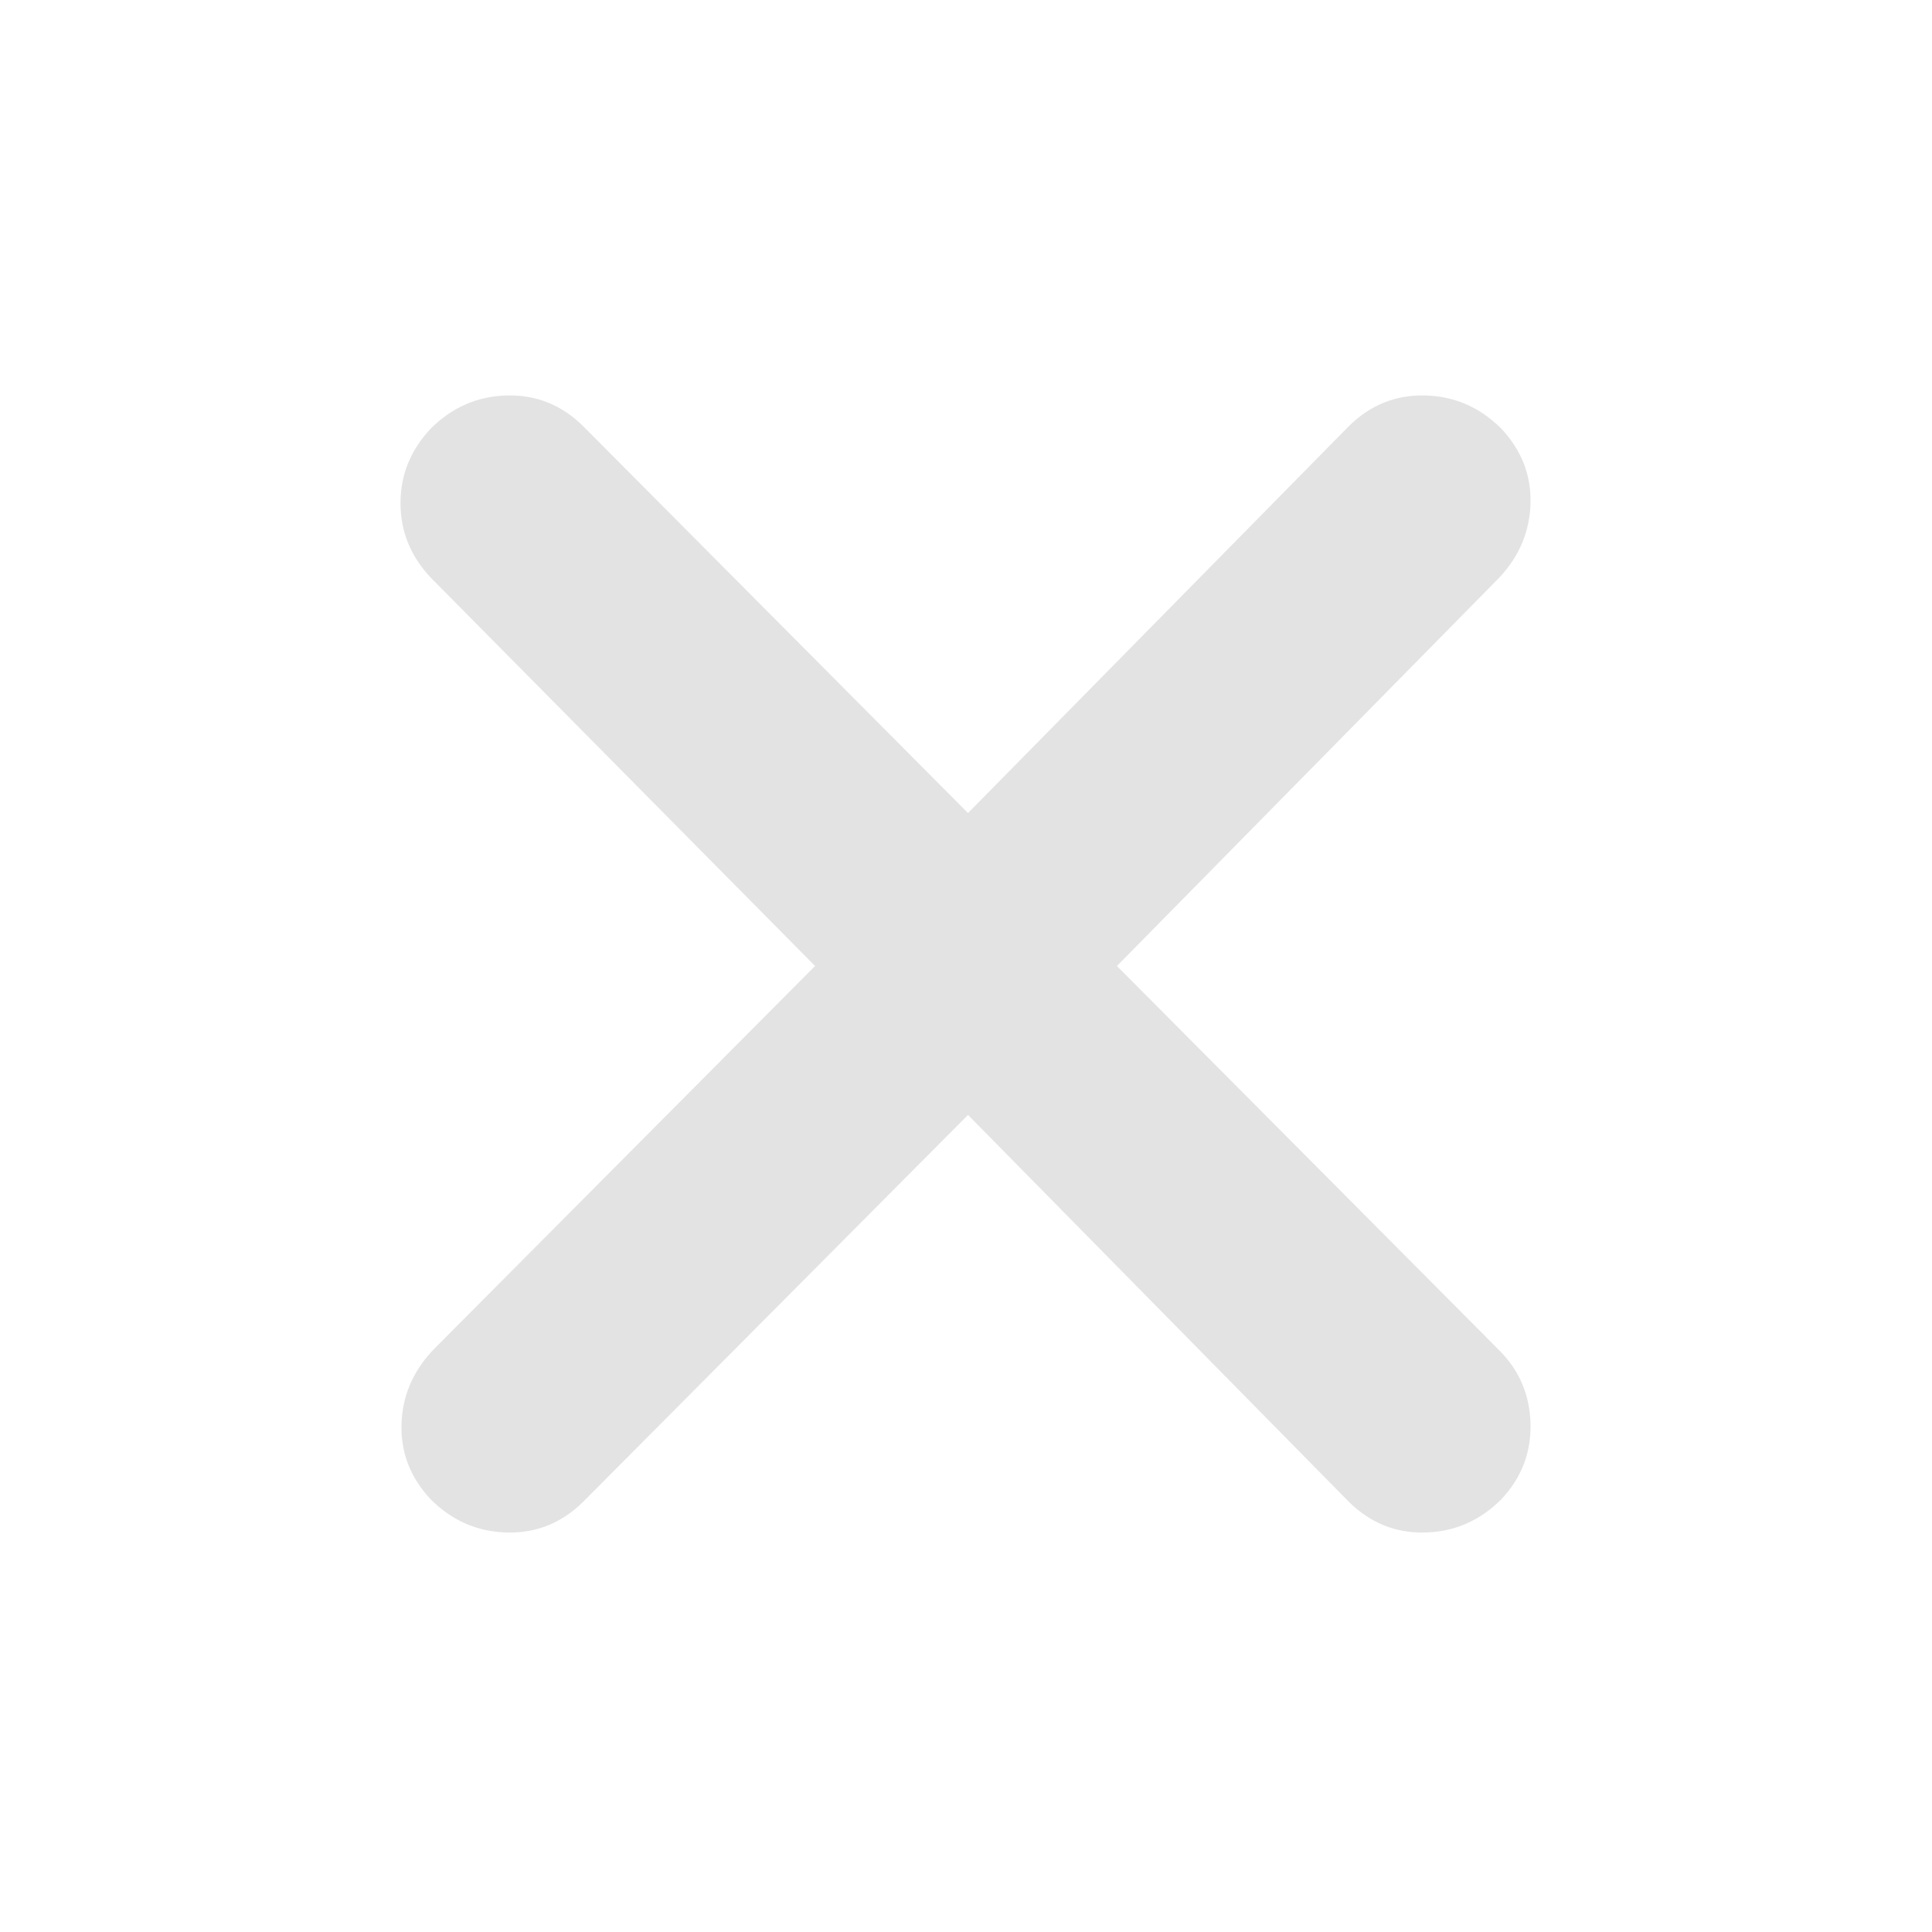
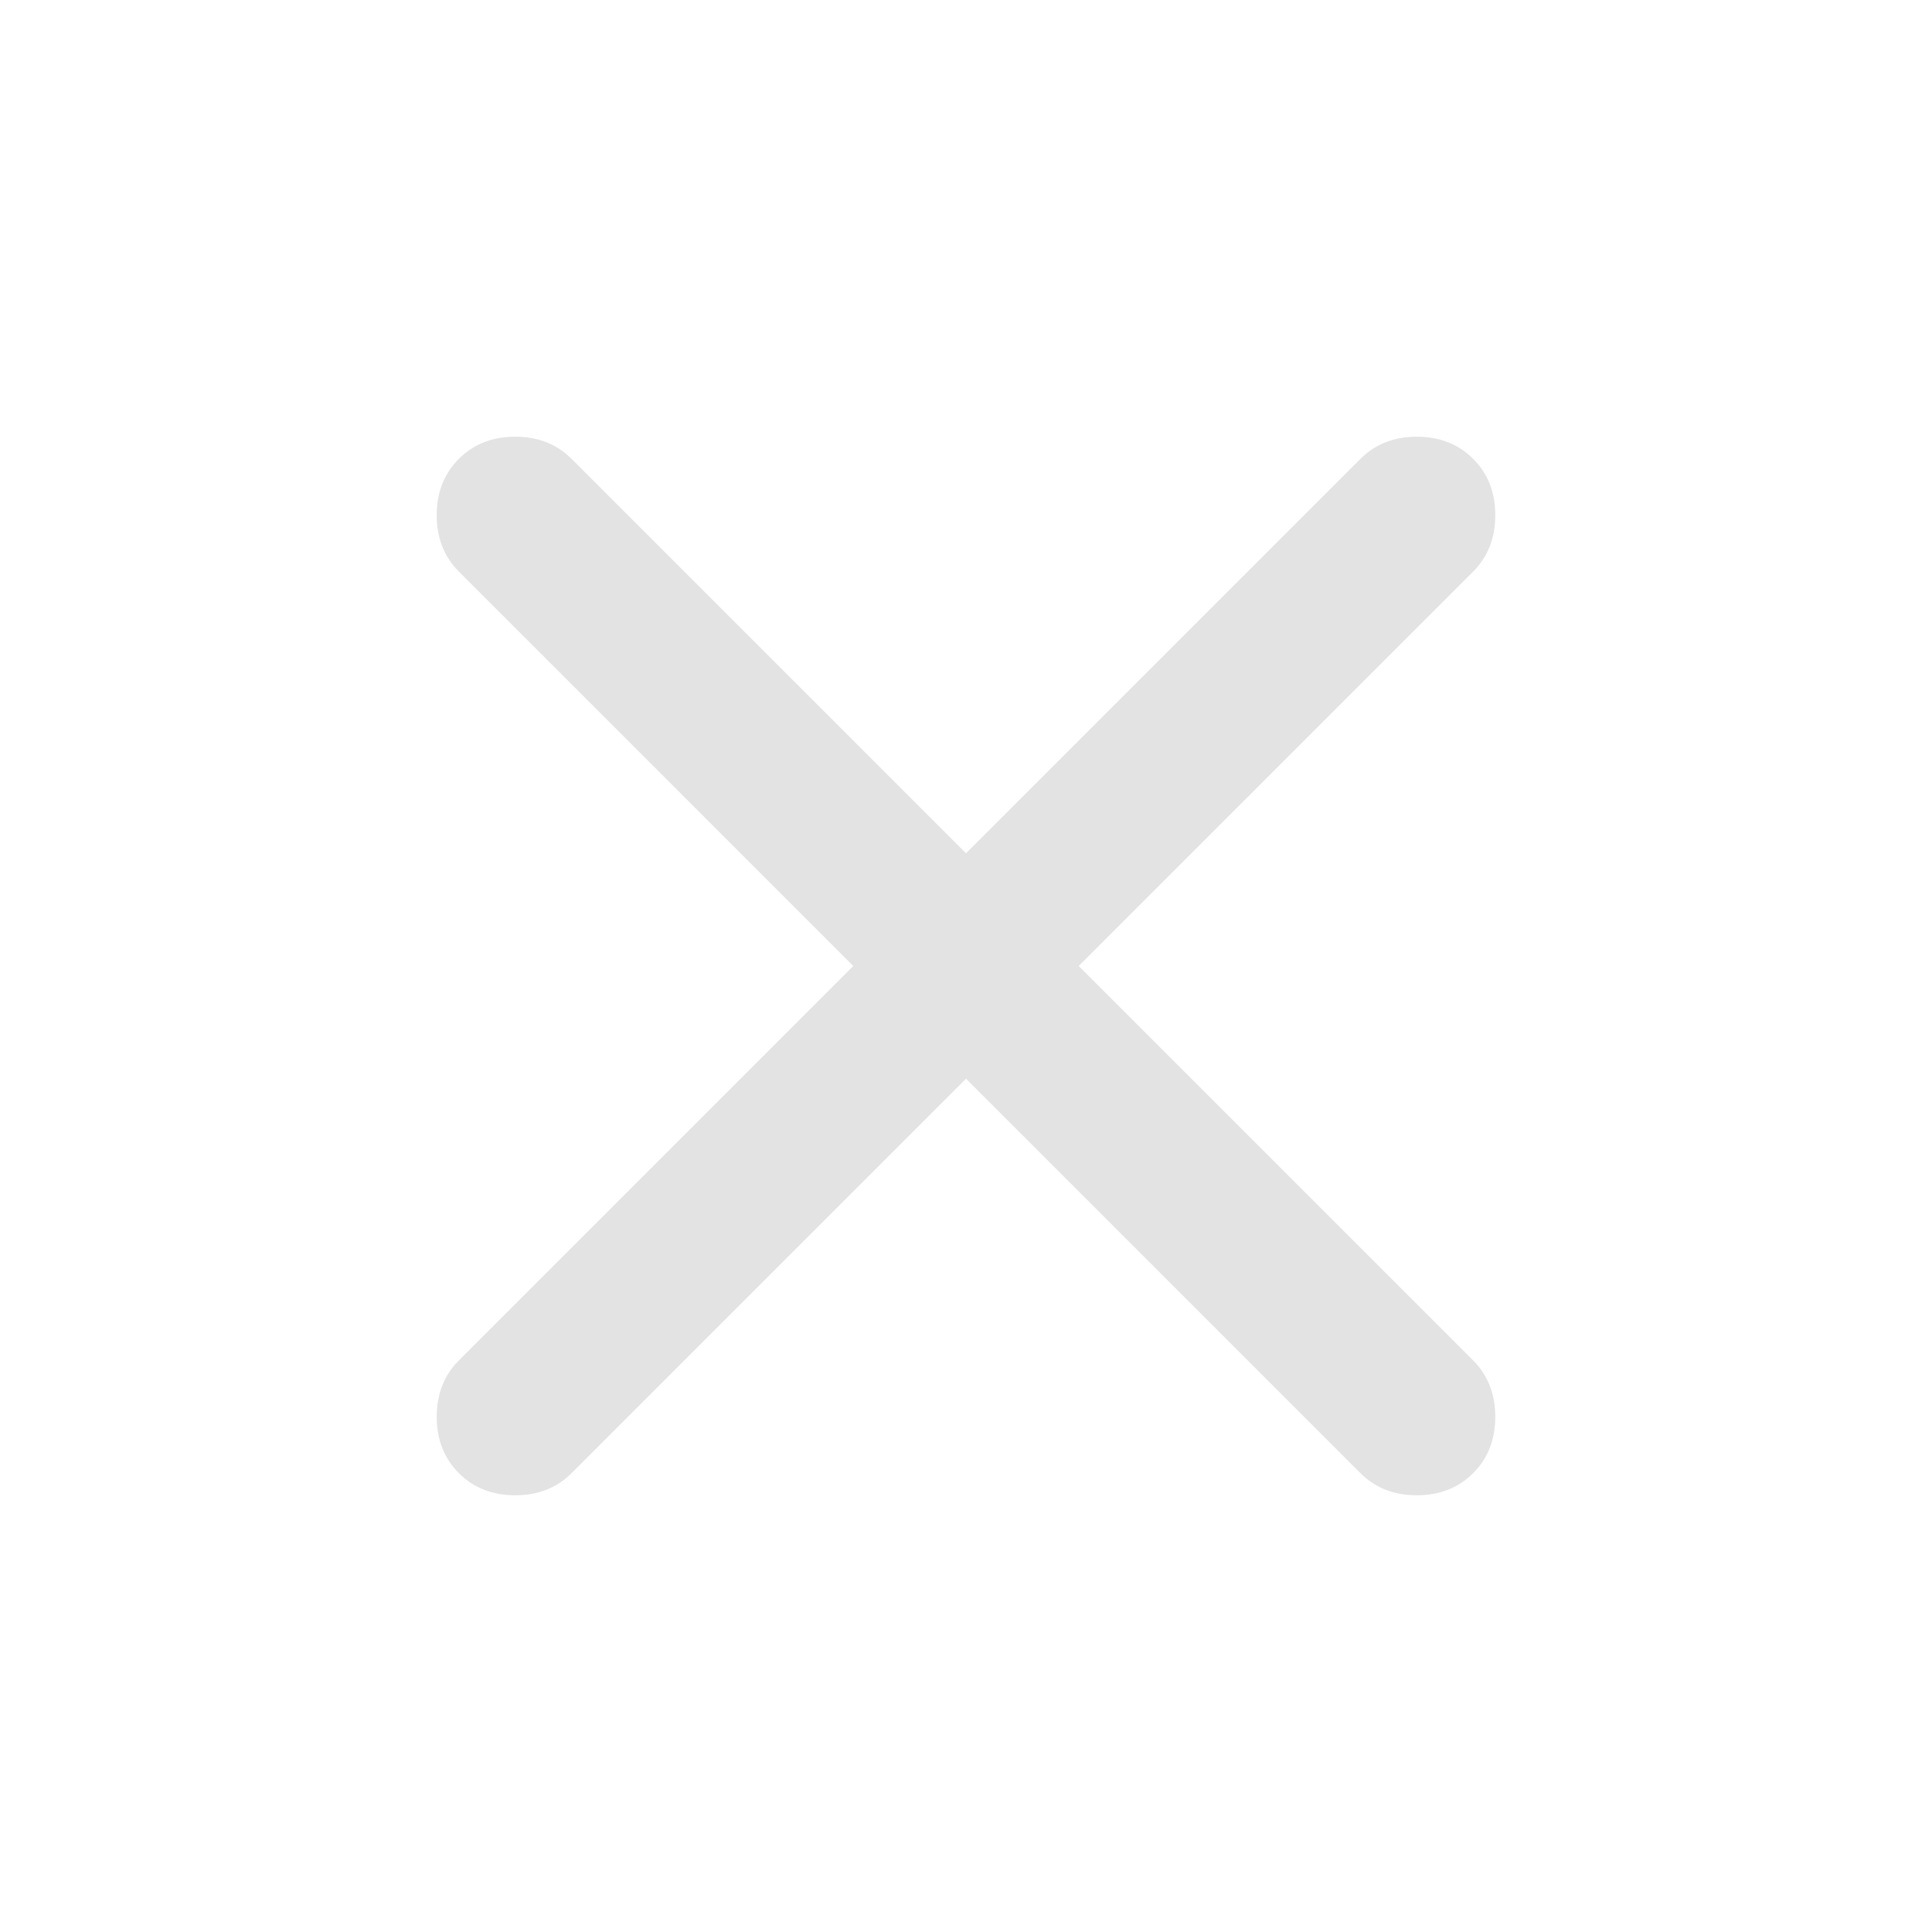
<svg xmlns="http://www.w3.org/2000/svg" height="24px" viewBox="0 -960 960 960" width="24px" fill="#e3e3e3">
-   <path d="M481-406 290-214q-16 16-38 15.5T214-215q-15-16-14.5-37t15.5-37l190-191-191-193q-15-16-15-37t15-37q16-16 38-16.5t38 15.5l191 192 189-192q16-16 38-15.5t38 16.5q15 16 14.5 37T745-673L555-480l190 191q15 15 15.5 36.5T746-215q-16 16-38 16.5T670-214L481-406Z" />
+   <path d="M480-424 284-228q-11 11-28 11t-28-11q-11-11-11-28t11-28l196-196-196-196q-11-11-11-28t11-28q11-11 28-11t28 11l196 196 196-196q11-11 28-11t28 11q11 11 11 28t-11 28L536-480l196 196q11 11 11 28t-11 28q-11 11-28 11t-28-11L480-424Z" />
</svg>
